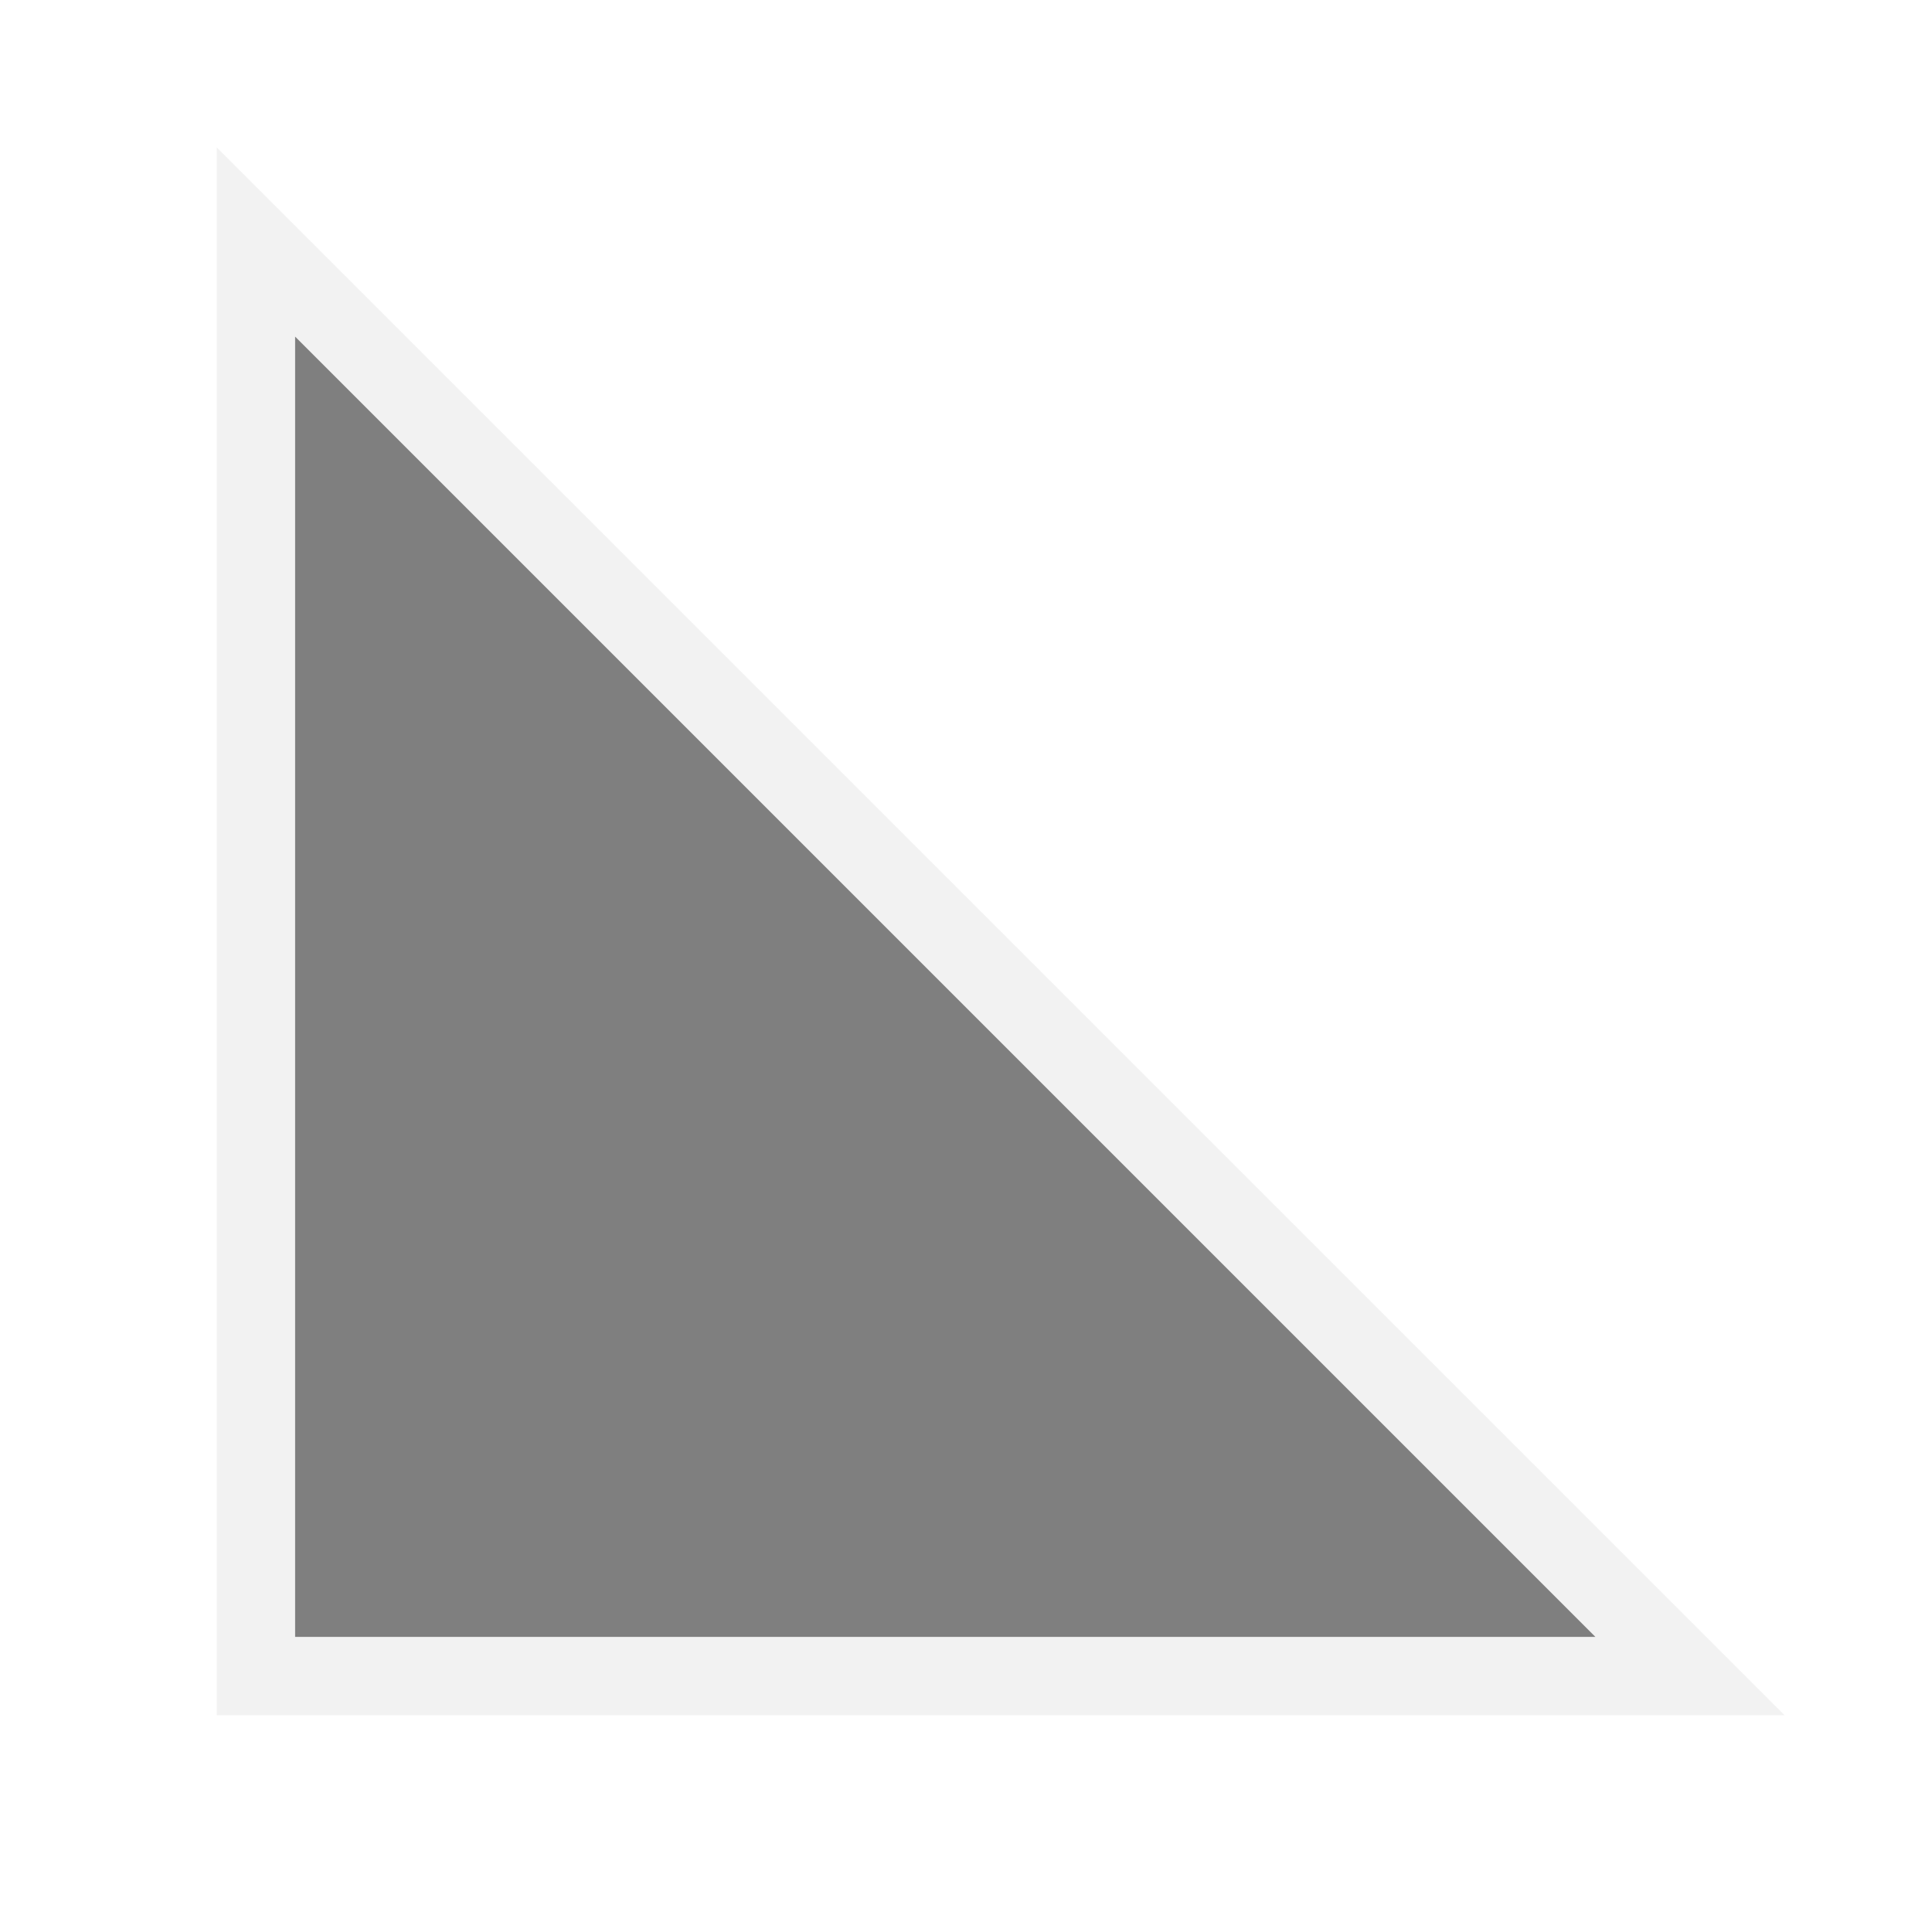
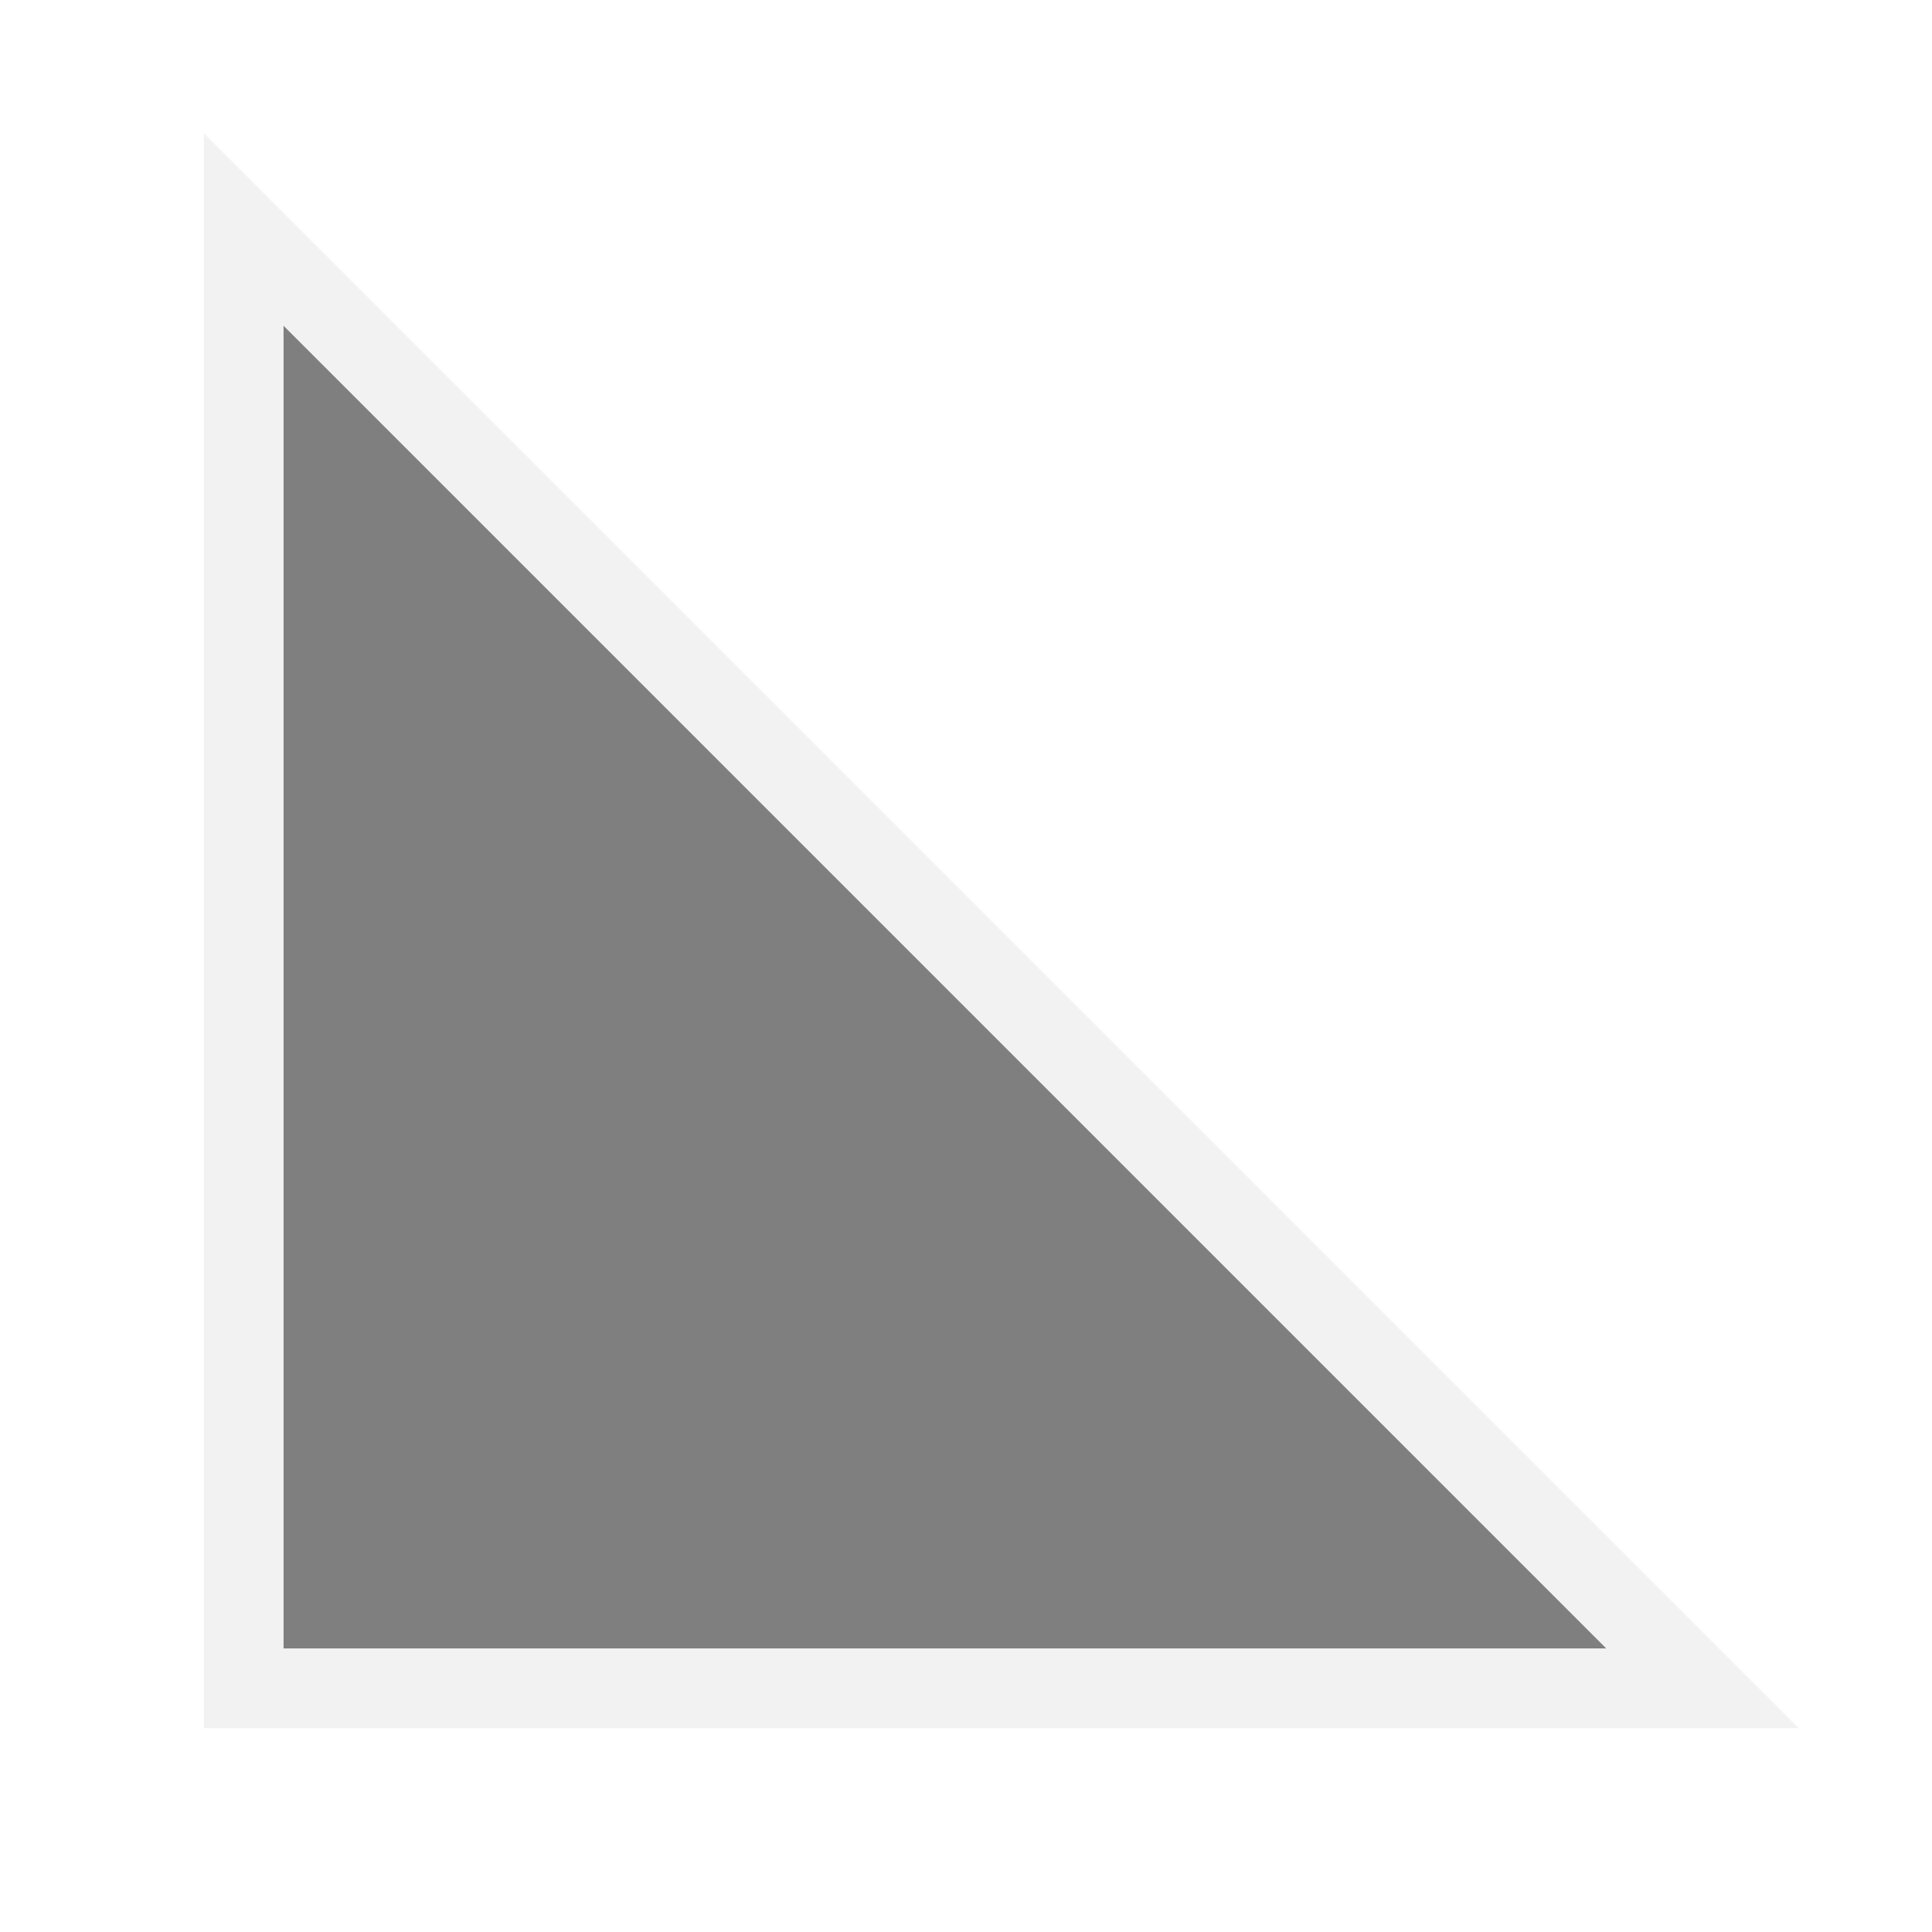
- <svg xmlns="http://www.w3.org/2000/svg" width="100%" height="100%" version="1.1" style="stroke-linecap: round; stroke-linejoin: round; stroke-miterlimit: 20; " viewBox="668.565 248.403 123.22 123.221">
-   <polygon id="P-f1-66eb0a" points="0,0 100,100 0,100" transform="matrix(1,0,0,1,682.3875,257.8014)" style="stroke: rgb(255, 255, 255); stroke-opacity: 0.9; stroke-width: 10; fill: rgb(0, 0, 0); fill-opacity: 0.5;" />
-   <defs id="SvgjsDefs7097" />
-   <circle id="C-a0-8c19ff" r="4.423" cx="0" cy="0" style="stroke: rgb(255, 255, 255); stroke-opacity: 0; stroke-width: 1; fill: rgb(255, 0, 0); fill-opacity: 0;" transform="matrix(1,0,0,1,682.3866,357.8033)" />
+ <svg xmlns="http://www.w3.org/2000/svg" width="100%" height="100%" version="1.1" style="stroke-linecap: round; stroke-linejoin: round; stroke-miterlimit: 20; " viewBox="-12.302 -108.222 121.132 121.133">
+   <polygon id="P-f1-66eb0a" points="0,0 100,100 0,100" transform="matrix(1,0,0,1,0.4761772,-99.86838)" style="stroke: rgb(255, 255, 255); stroke-opacity: 0.9; stroke-width: 10; fill: rgb(0, 0, 0); fill-opacity: 0.5;" />
+   <circle id="C-a0-8c19ff" r="4.423" cx="0" cy="0" style="stroke: rgb(255, 255, 255); stroke-opacity: 0; stroke-width: 1; fill: rgb(255, 0, 0); fill-opacity: 0;" transform="matrix(1,0,0,1,0.475305,0.1334496)" />
+   <defs id="SvgjsDefs8247" />
</svg>
